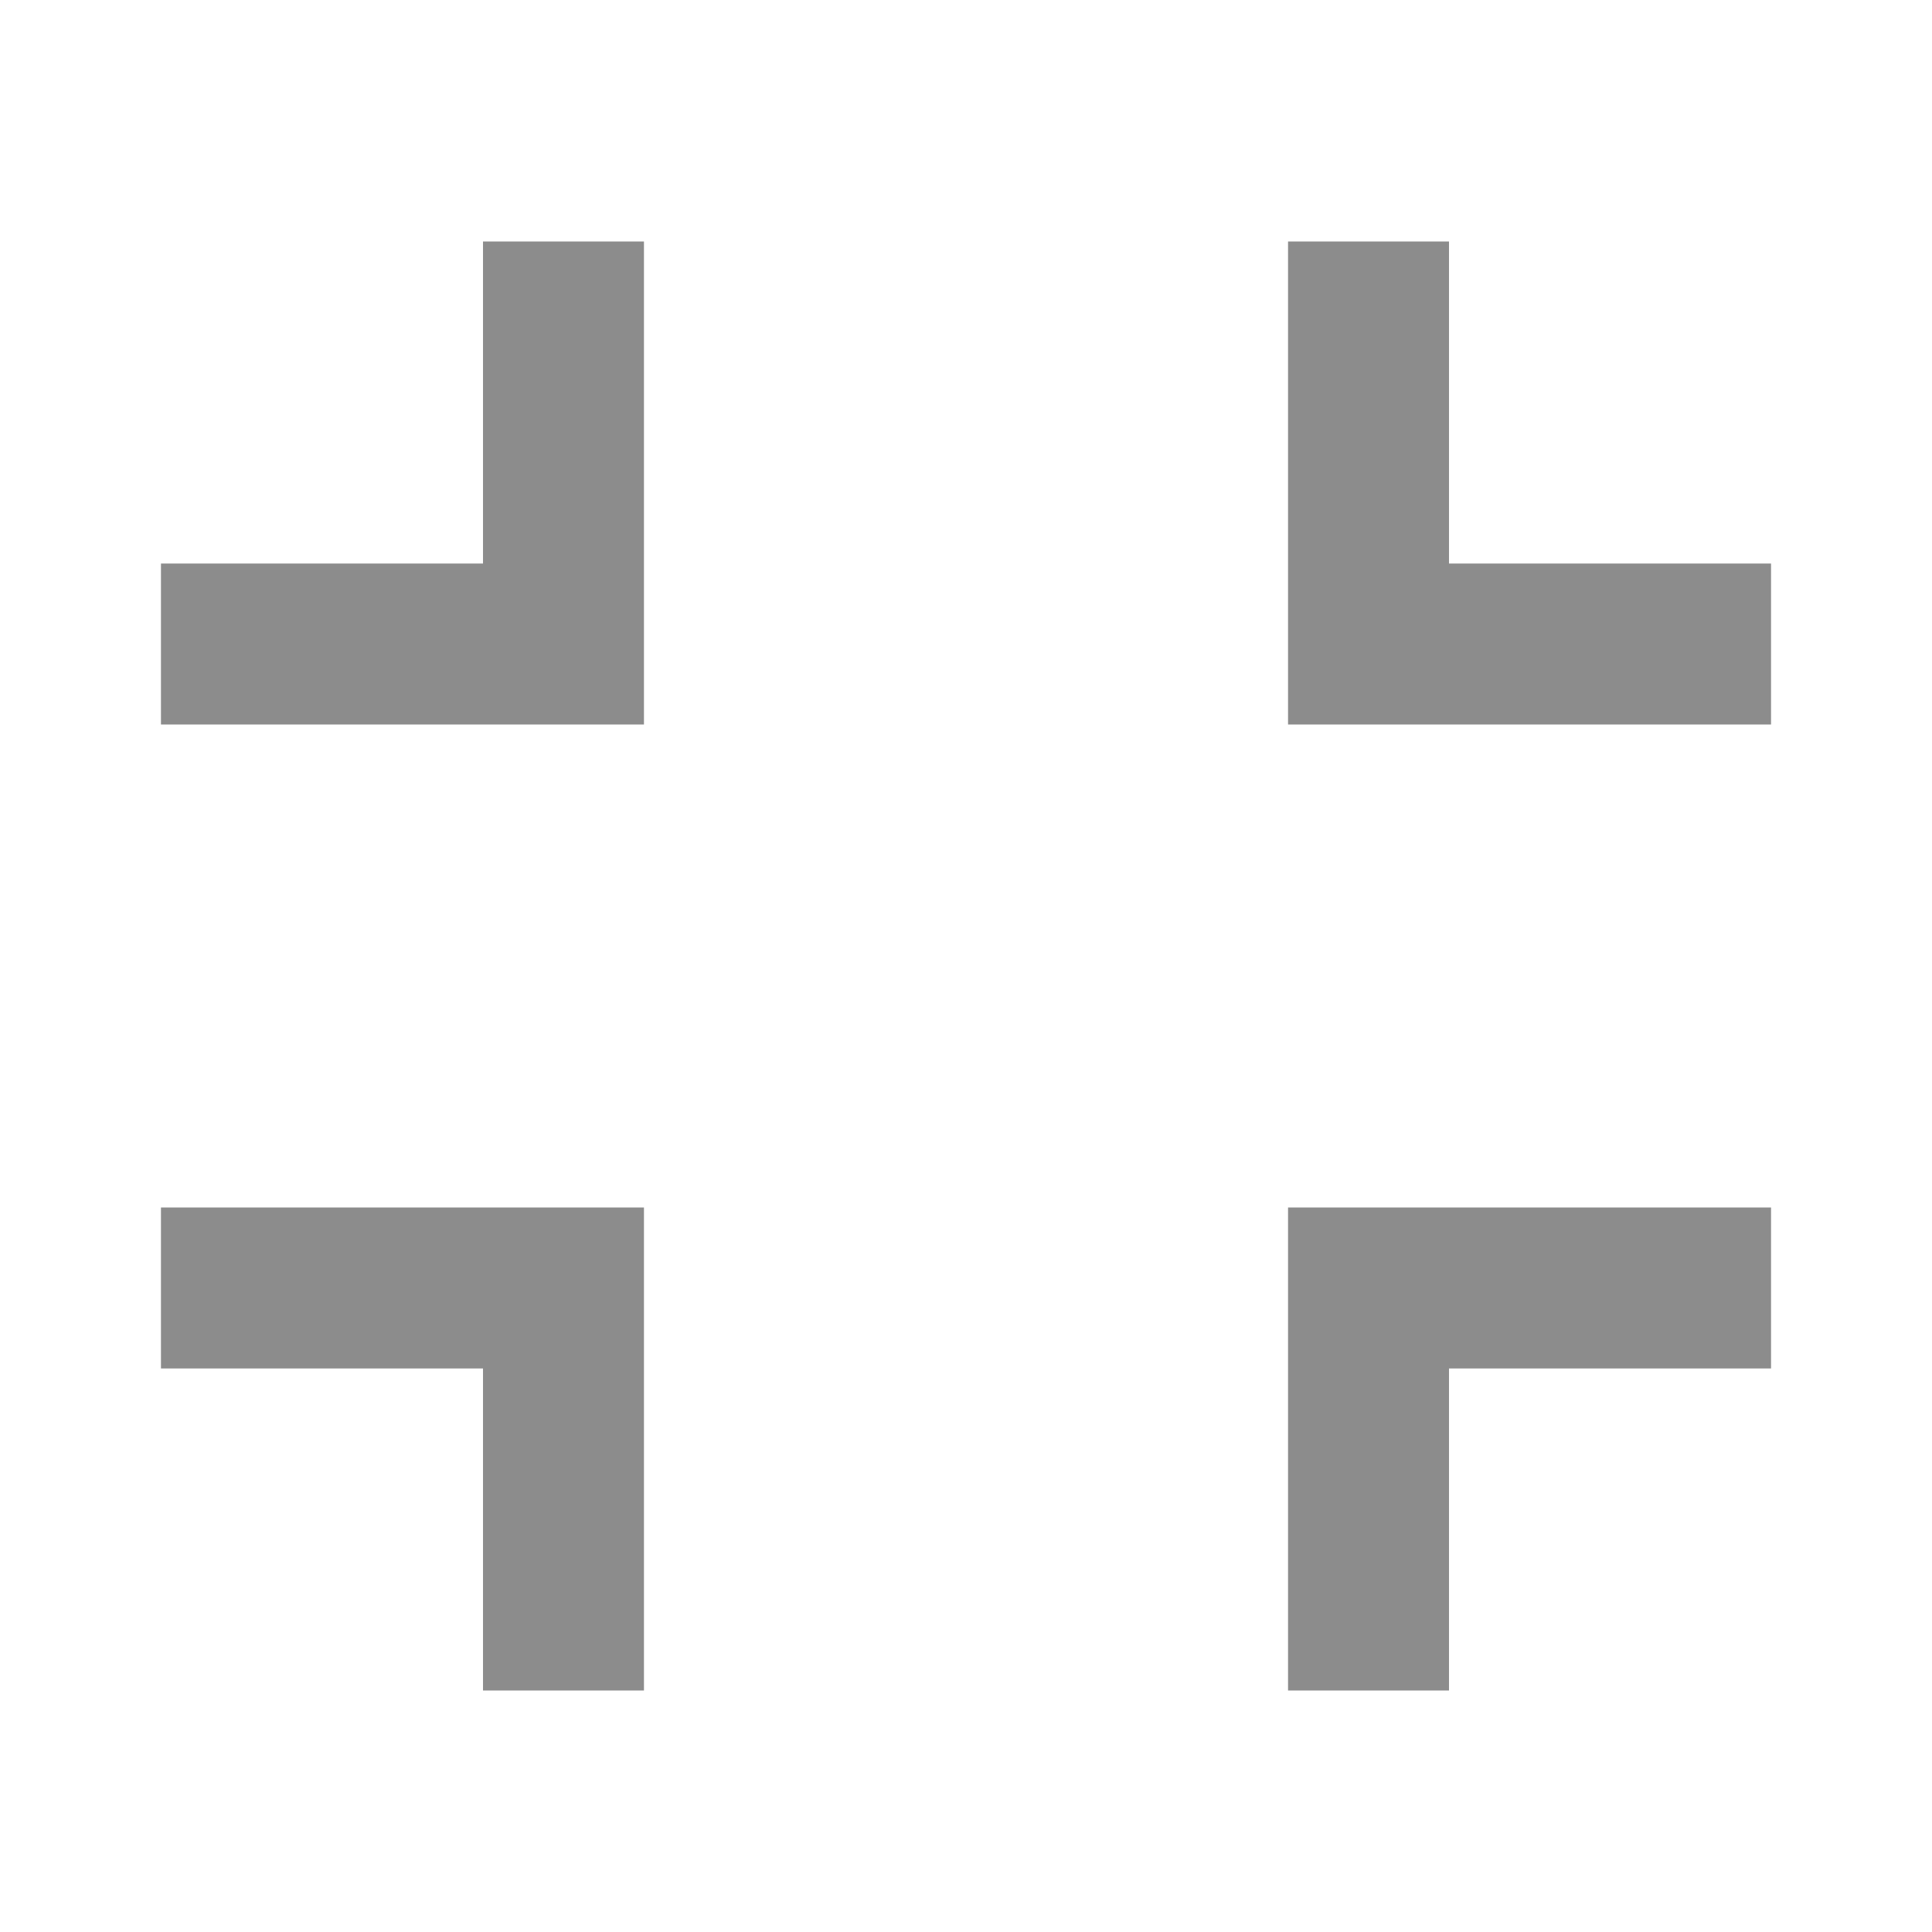
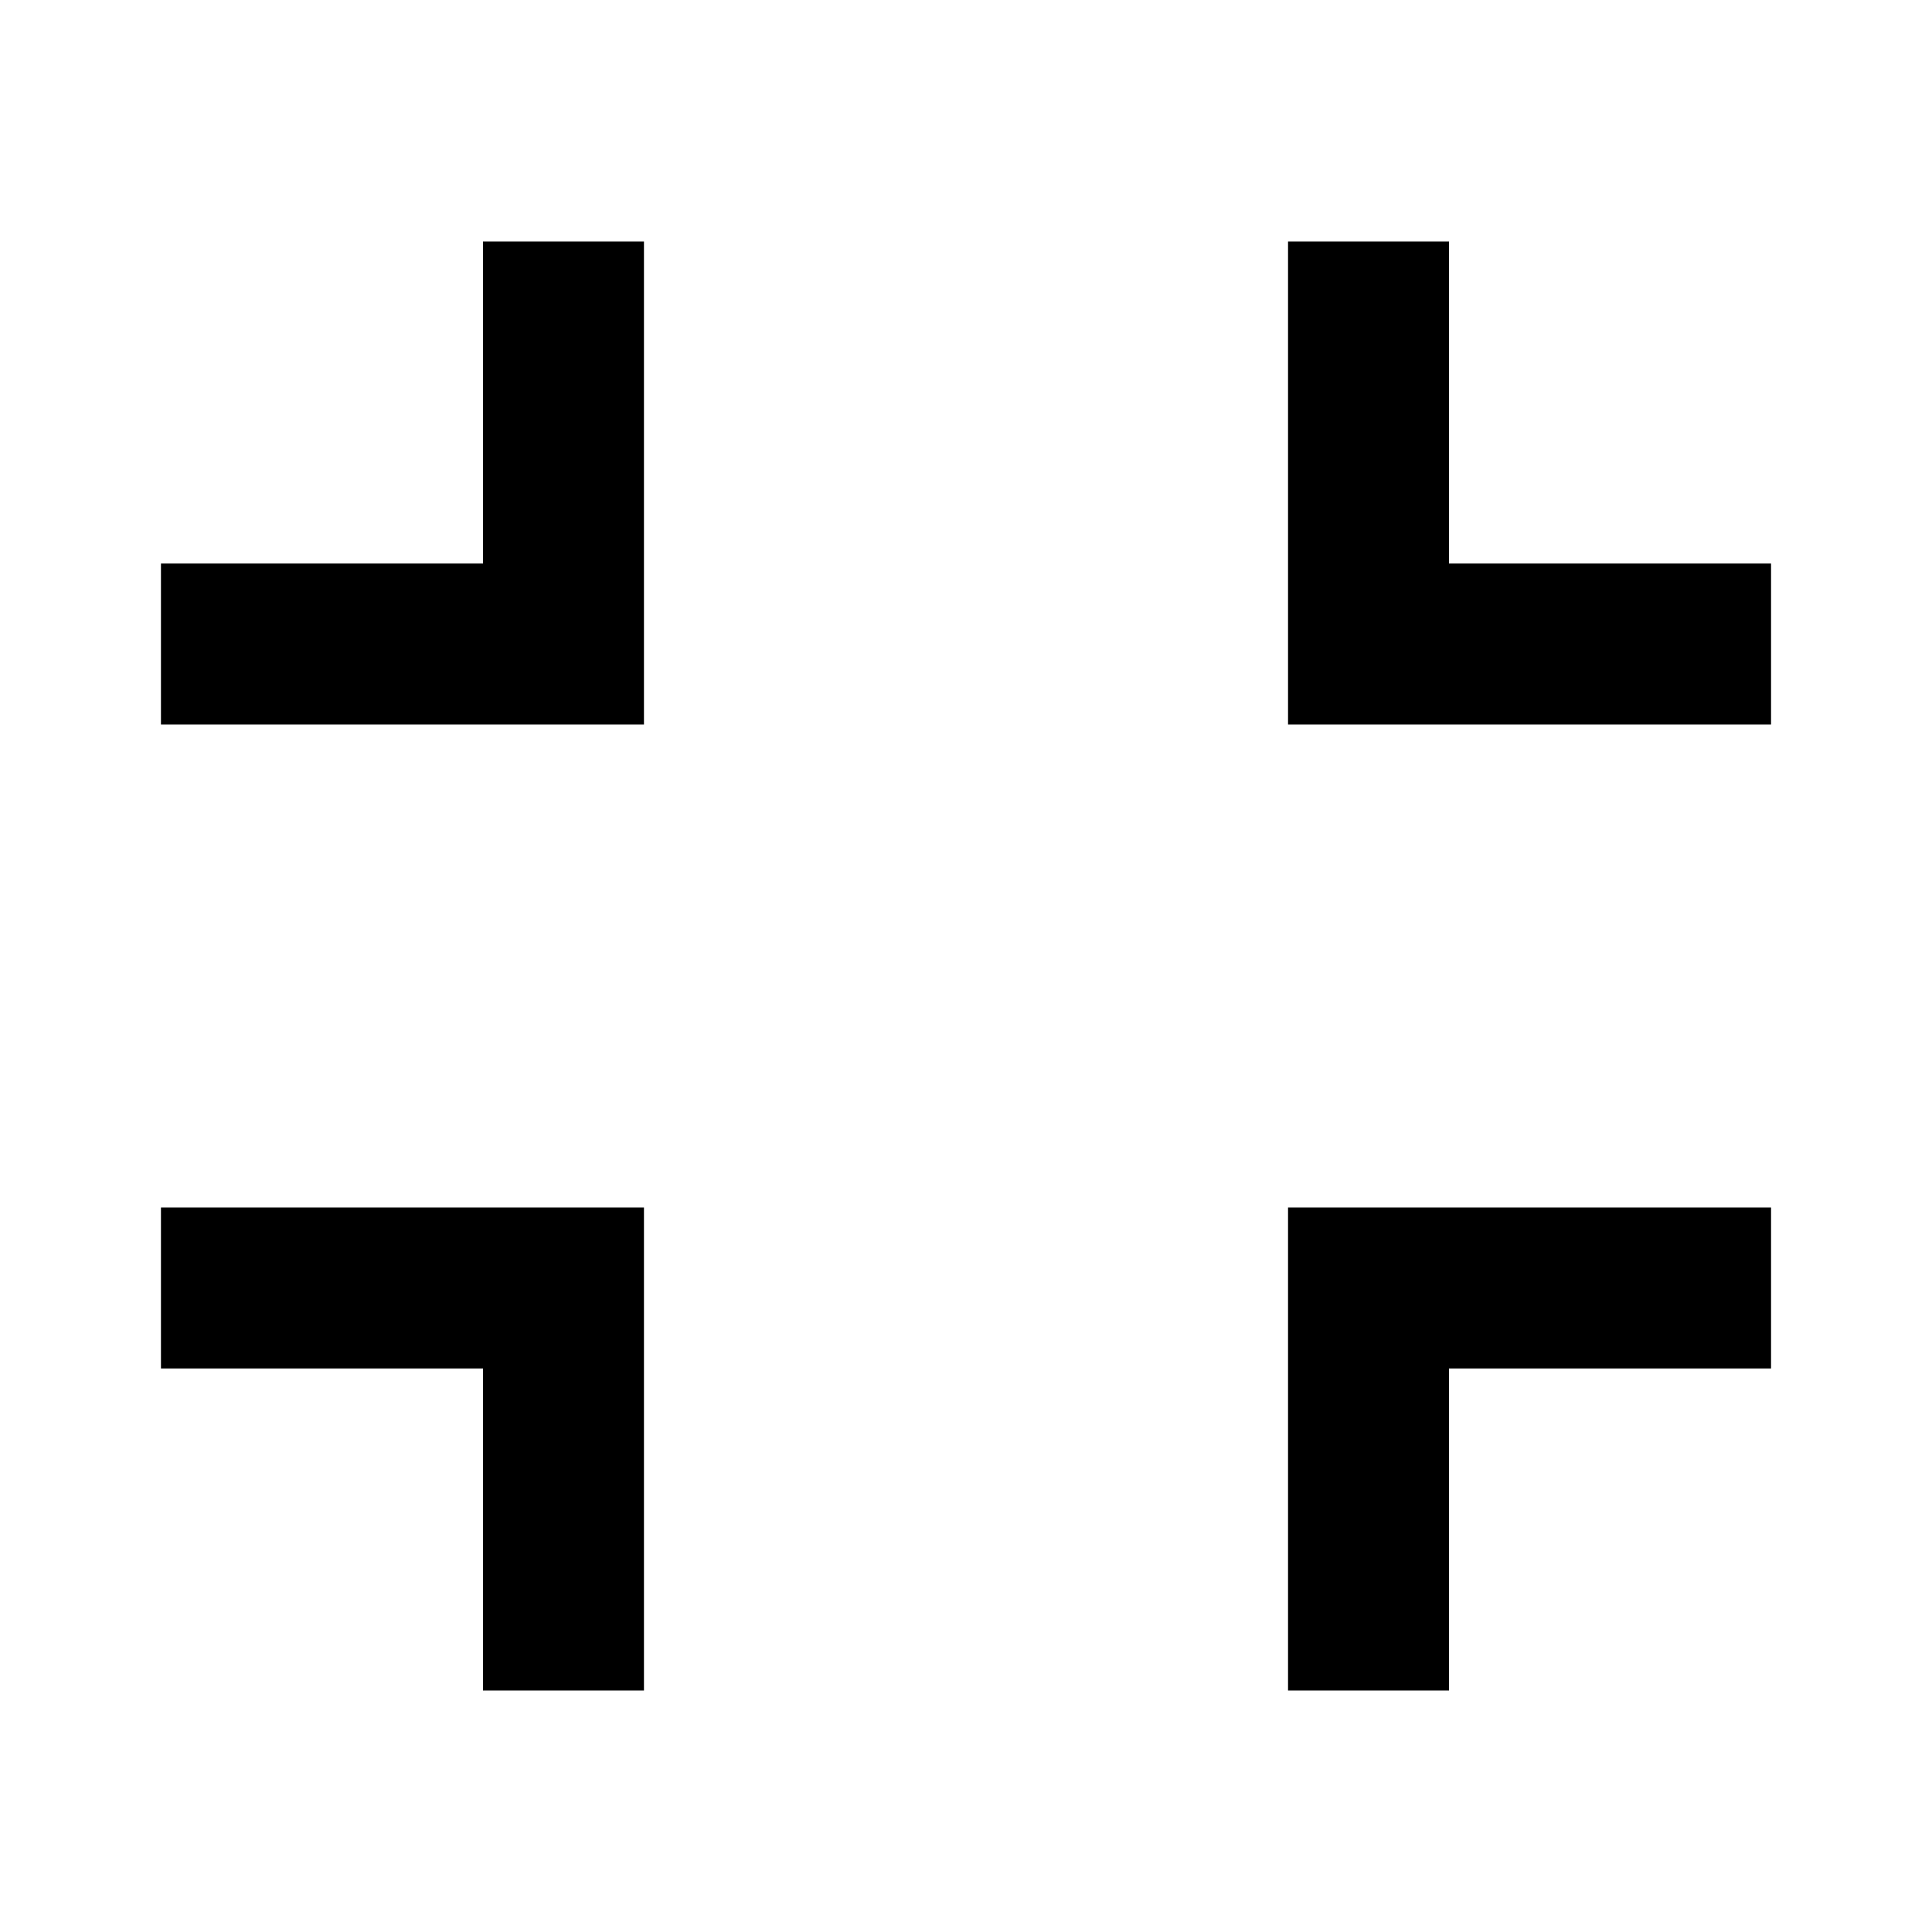
<svg xmlns="http://www.w3.org/2000/svg" width="16" height="16" viewBox="0 0 16 16" fill="none">
  <g id="é»è®¤=off">
-     <path id="Vector" d="M12 4.667H14.667V6H10.667V2H12V4.667ZM5.333 6H1.333V4.667H4V2H5.333V6ZM12 11.333V14H10.667V10H14.667V11.333H12ZM5.333 10V14H4V11.333H1.333V10H5.333Z" fill="black" fill-opacity="0.45" />
+     <path id="Vector" d="M12 4.667H14.667V6H10.667V2H12V4.667ZM5.333 6H1.333V4.667H4V2H5.333V6ZM12 11.333V14H10.667V10H14.667V11.333H12ZM5.333 10V14H4V11.333H1.333V10H5.333Z" fill="black" />
  </g>
</svg>
